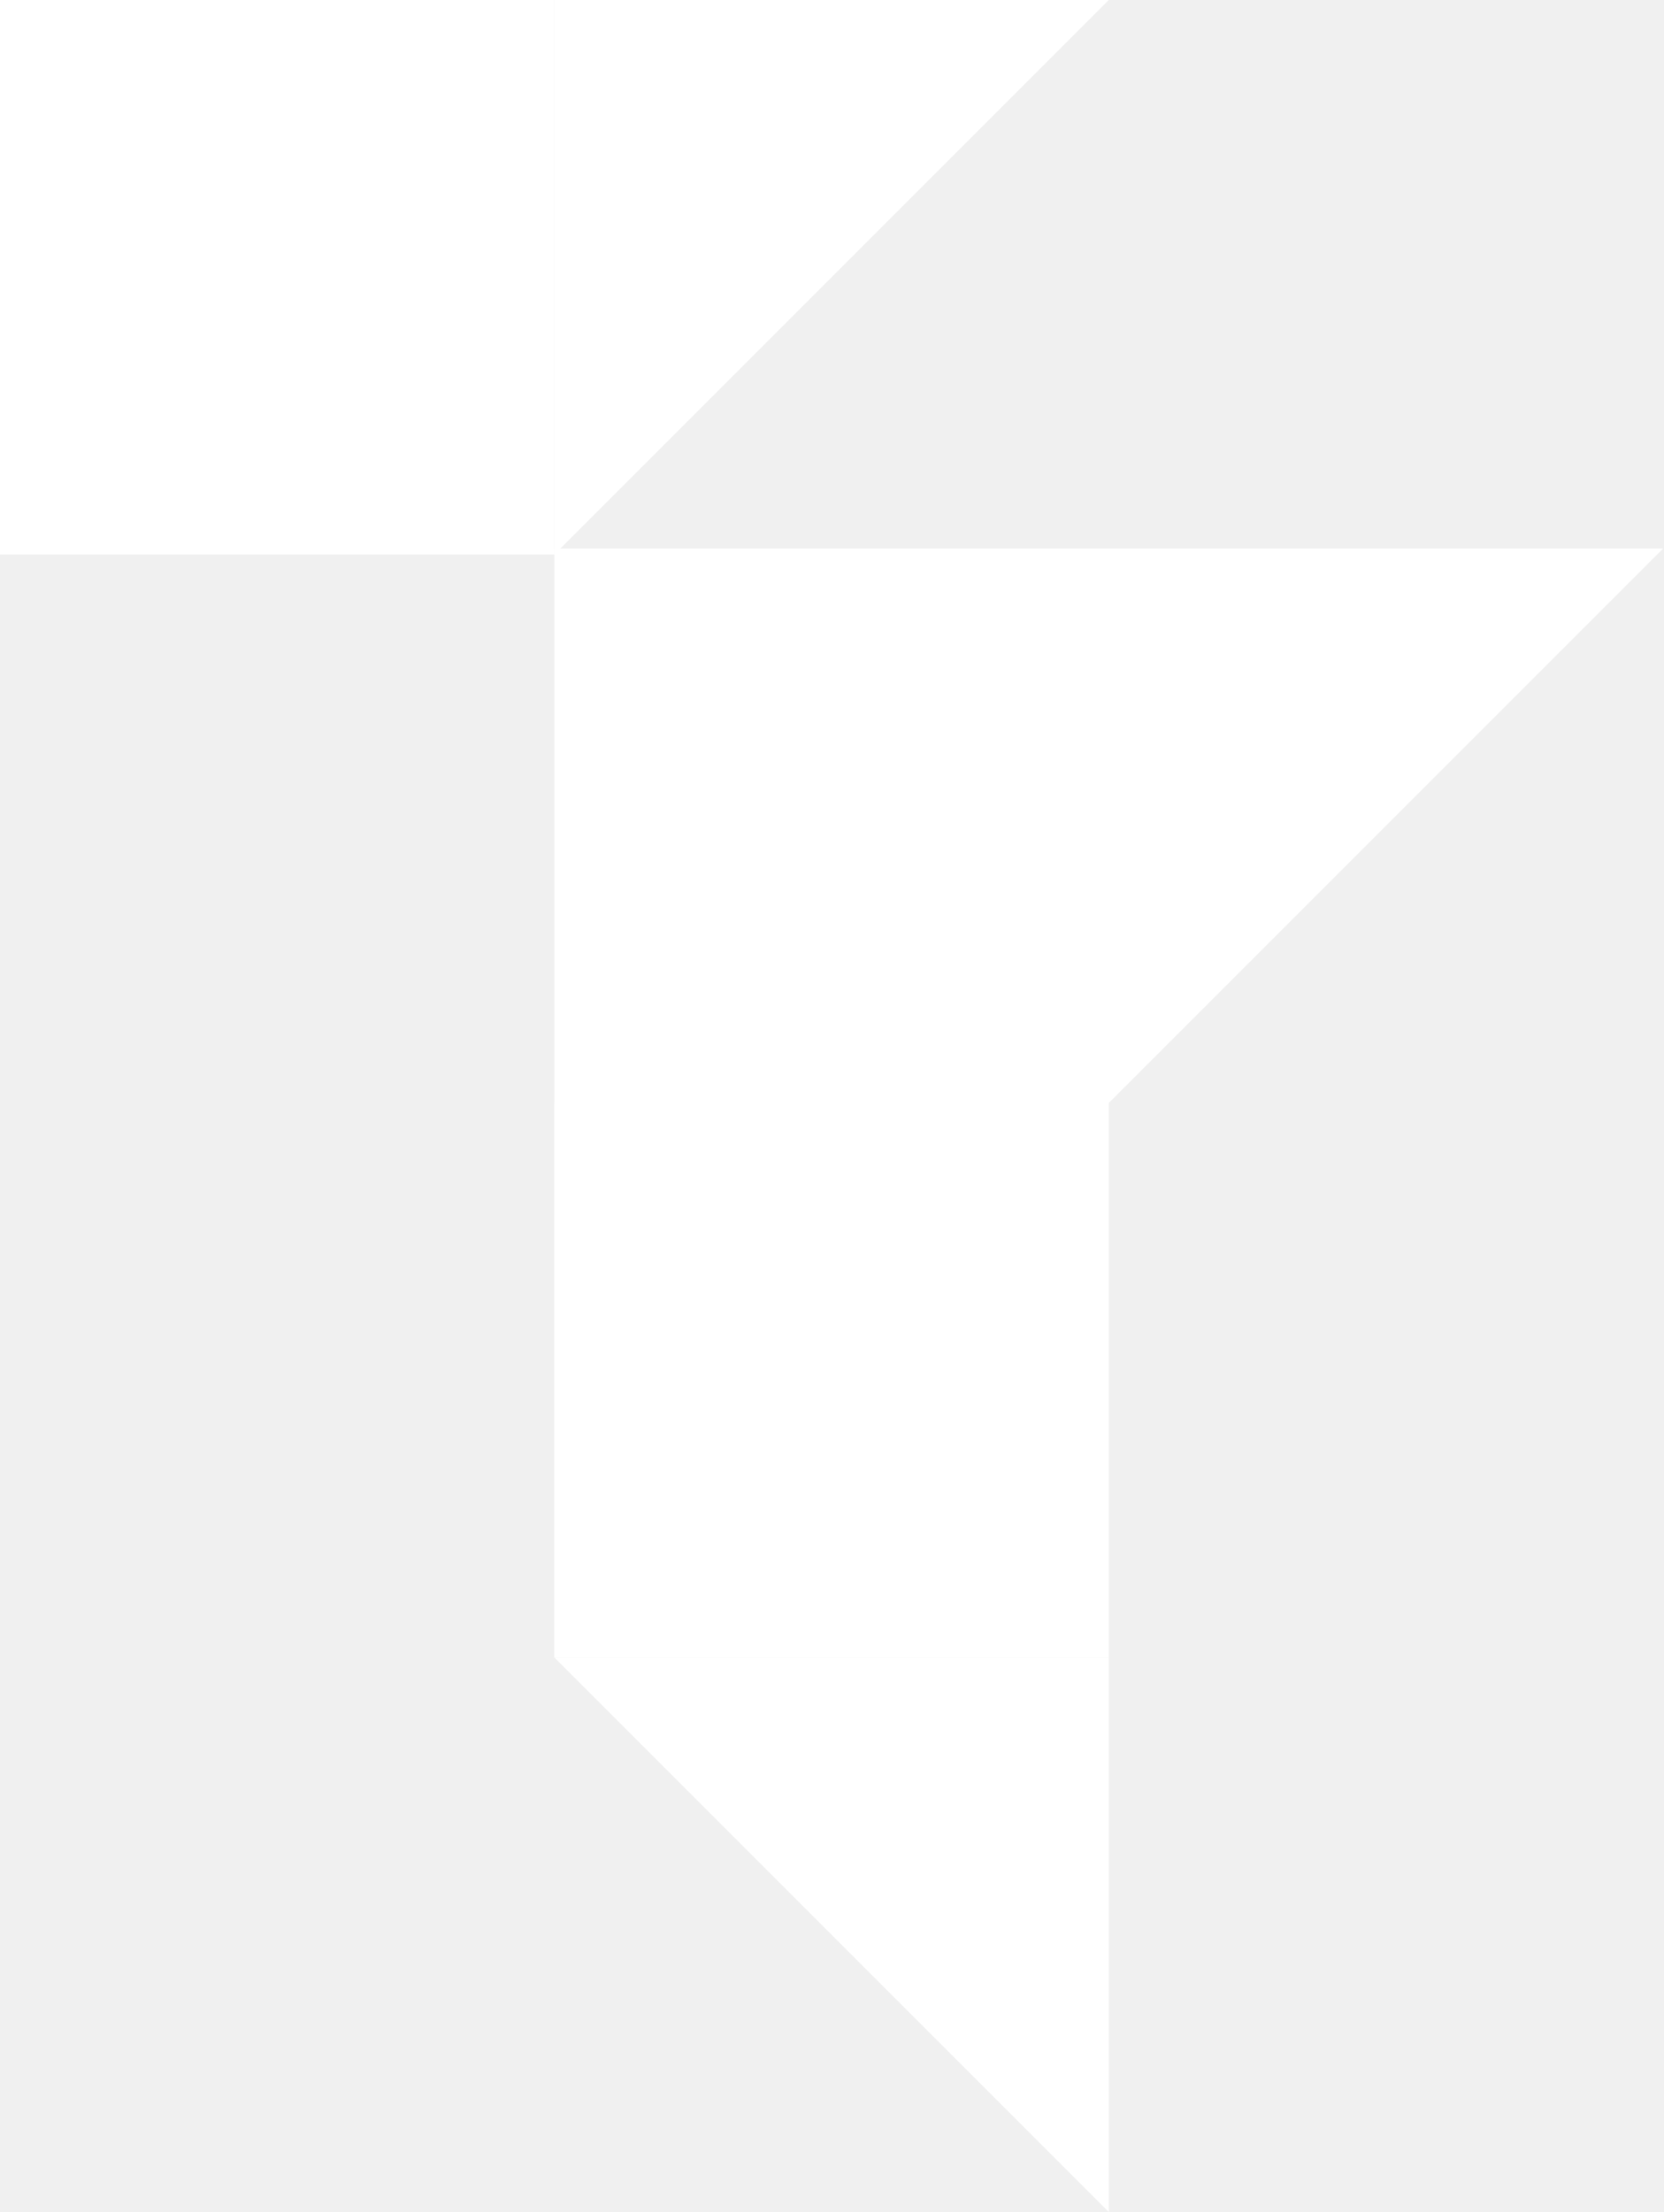
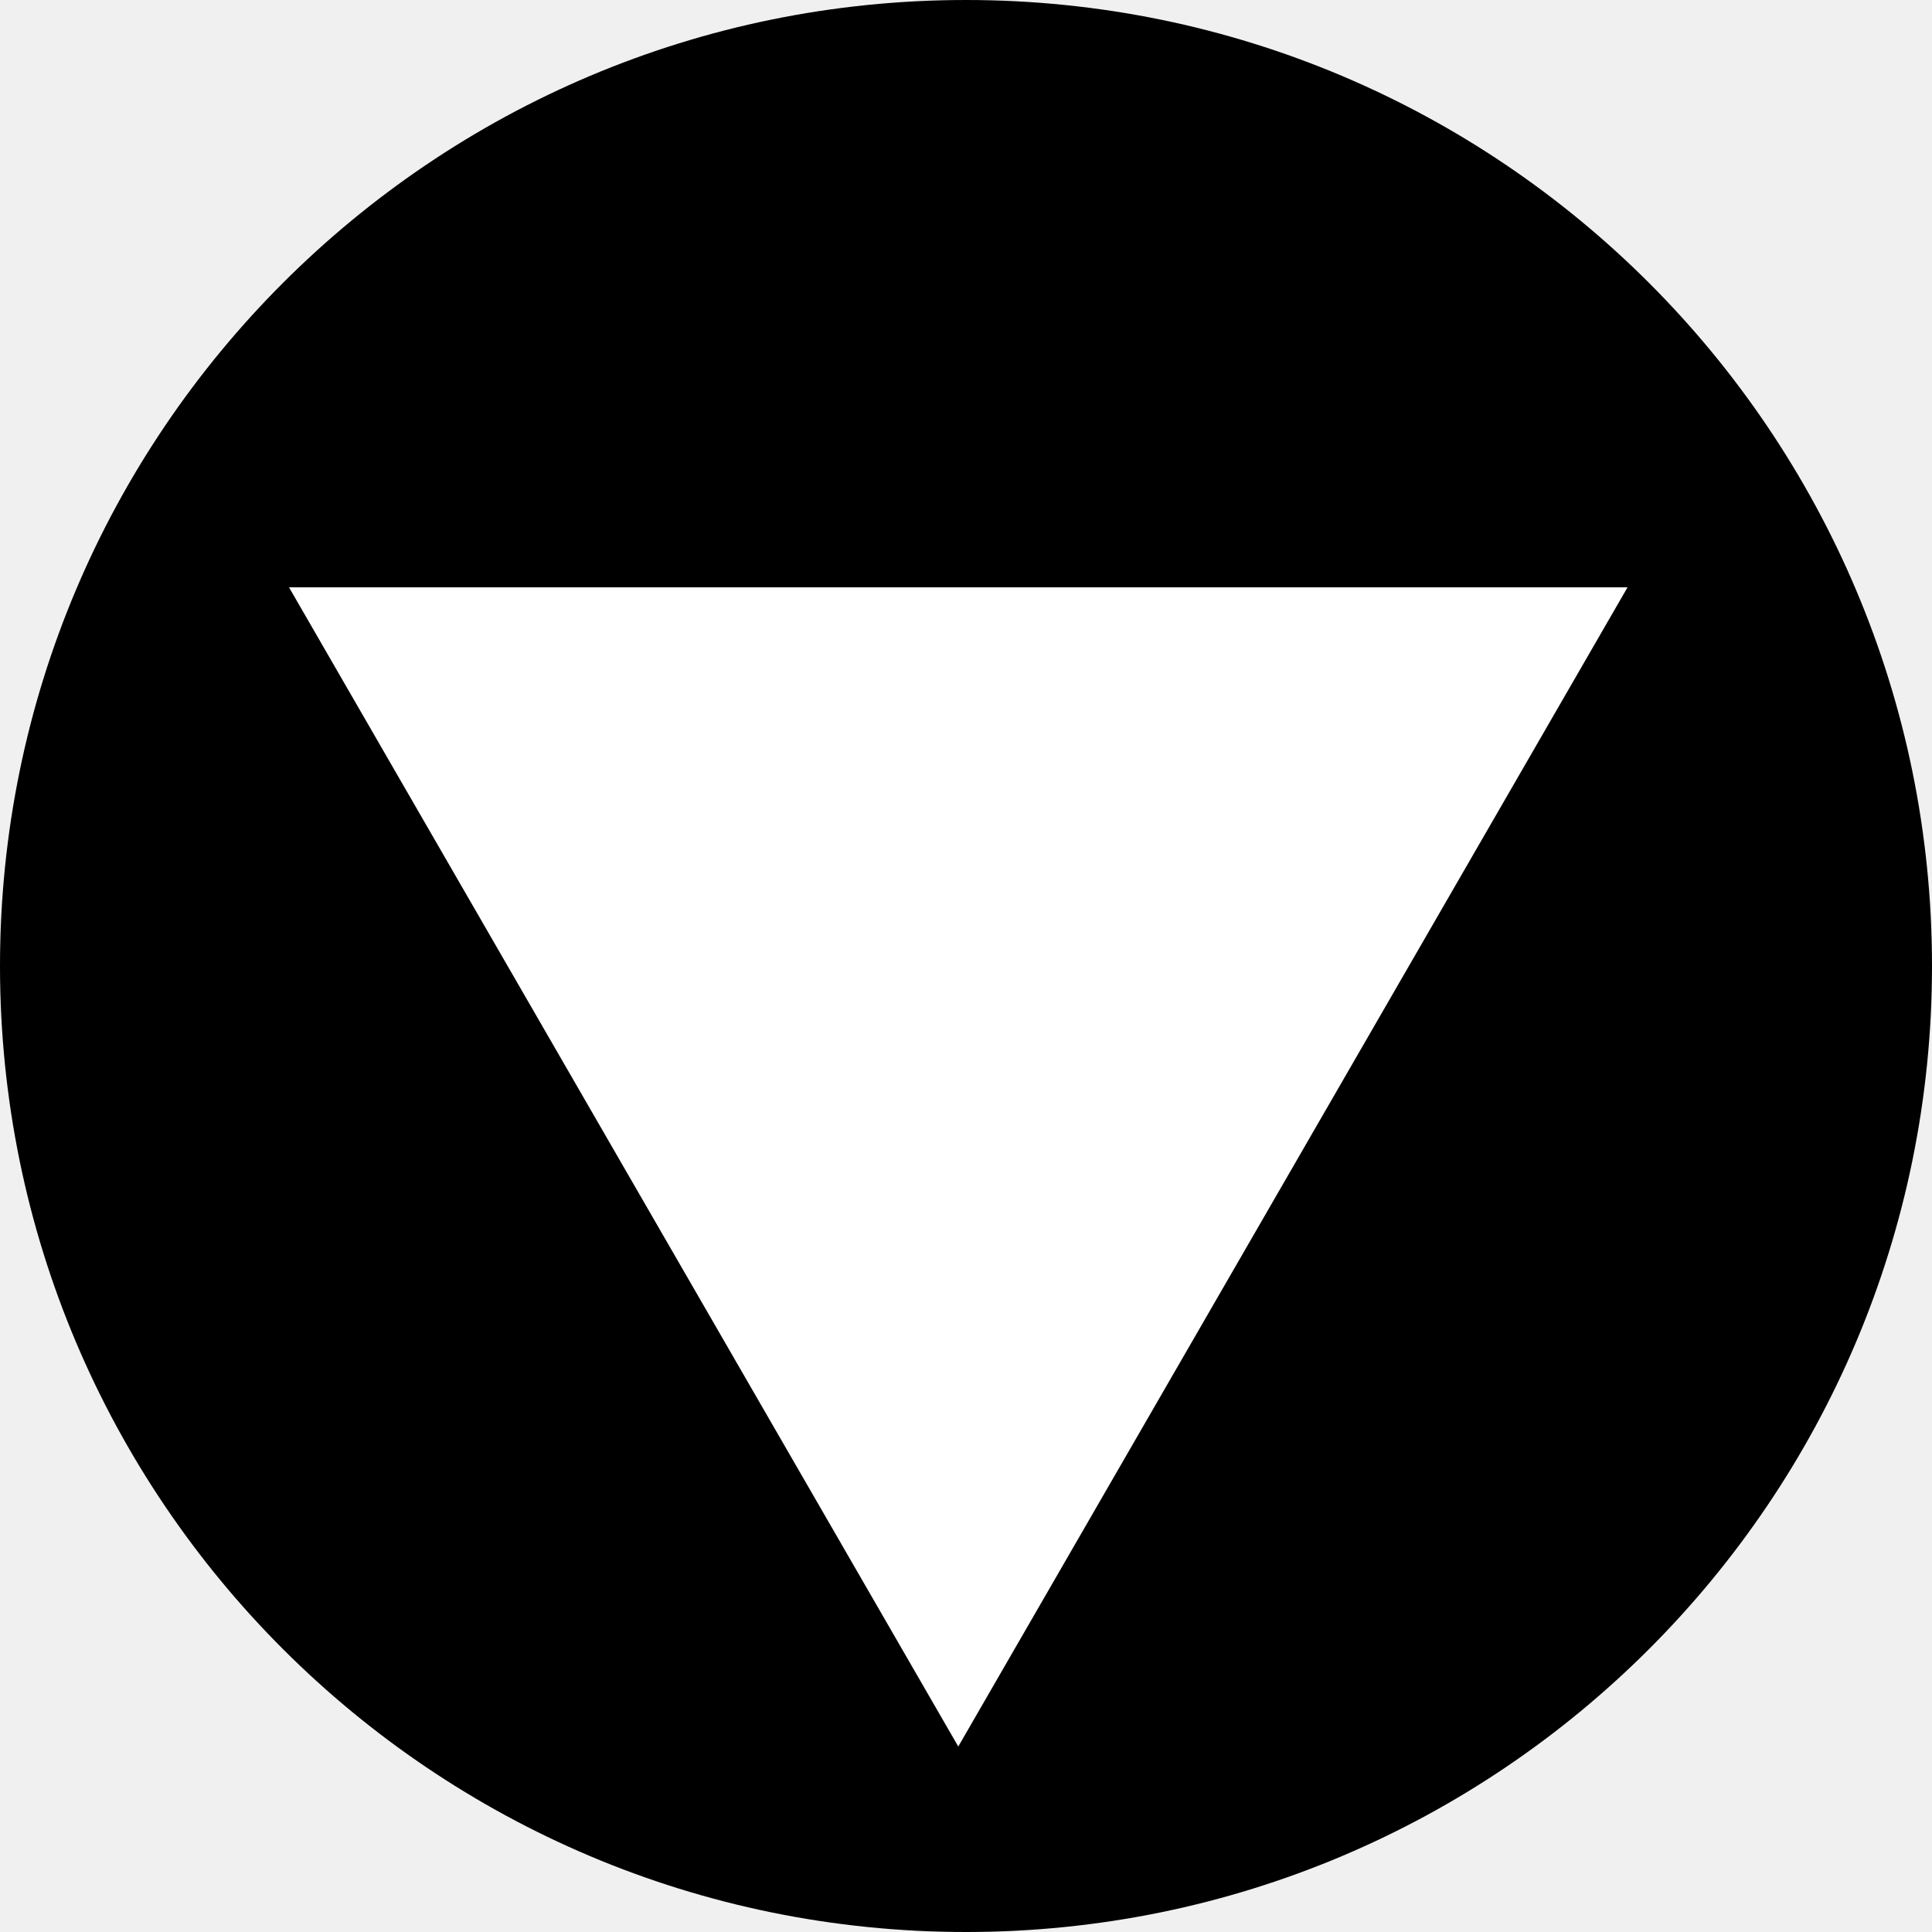
- <svg xmlns="http://www.w3.org/2000/svg" width="555" height="738" viewBox="0 0 555 738" fill="none">
-   <path d="M185 553L555 183H185V553Z" fill="white" />
-   <path d="M185 368H370V553H185V368Z" fill="white" />
-   <path d="M0 0H185V185H0V0Z" fill="white" />
-   <path d="M370 738L185 553H370V738Z" fill="white" />
-   <path d="M185 185L370 0H185V185Z" fill="white" />
+ <svg xmlns="http://www.w3.org/2000/svg" width="125" height="125" viewBox="0 0 125 125" fill="none">
+   <circle cx="62.5" cy="62.5" r="62.5" fill="black" />
+   <path d="M62 113L105.301 38H18.699L62 113Z" fill="white" />
</svg>
